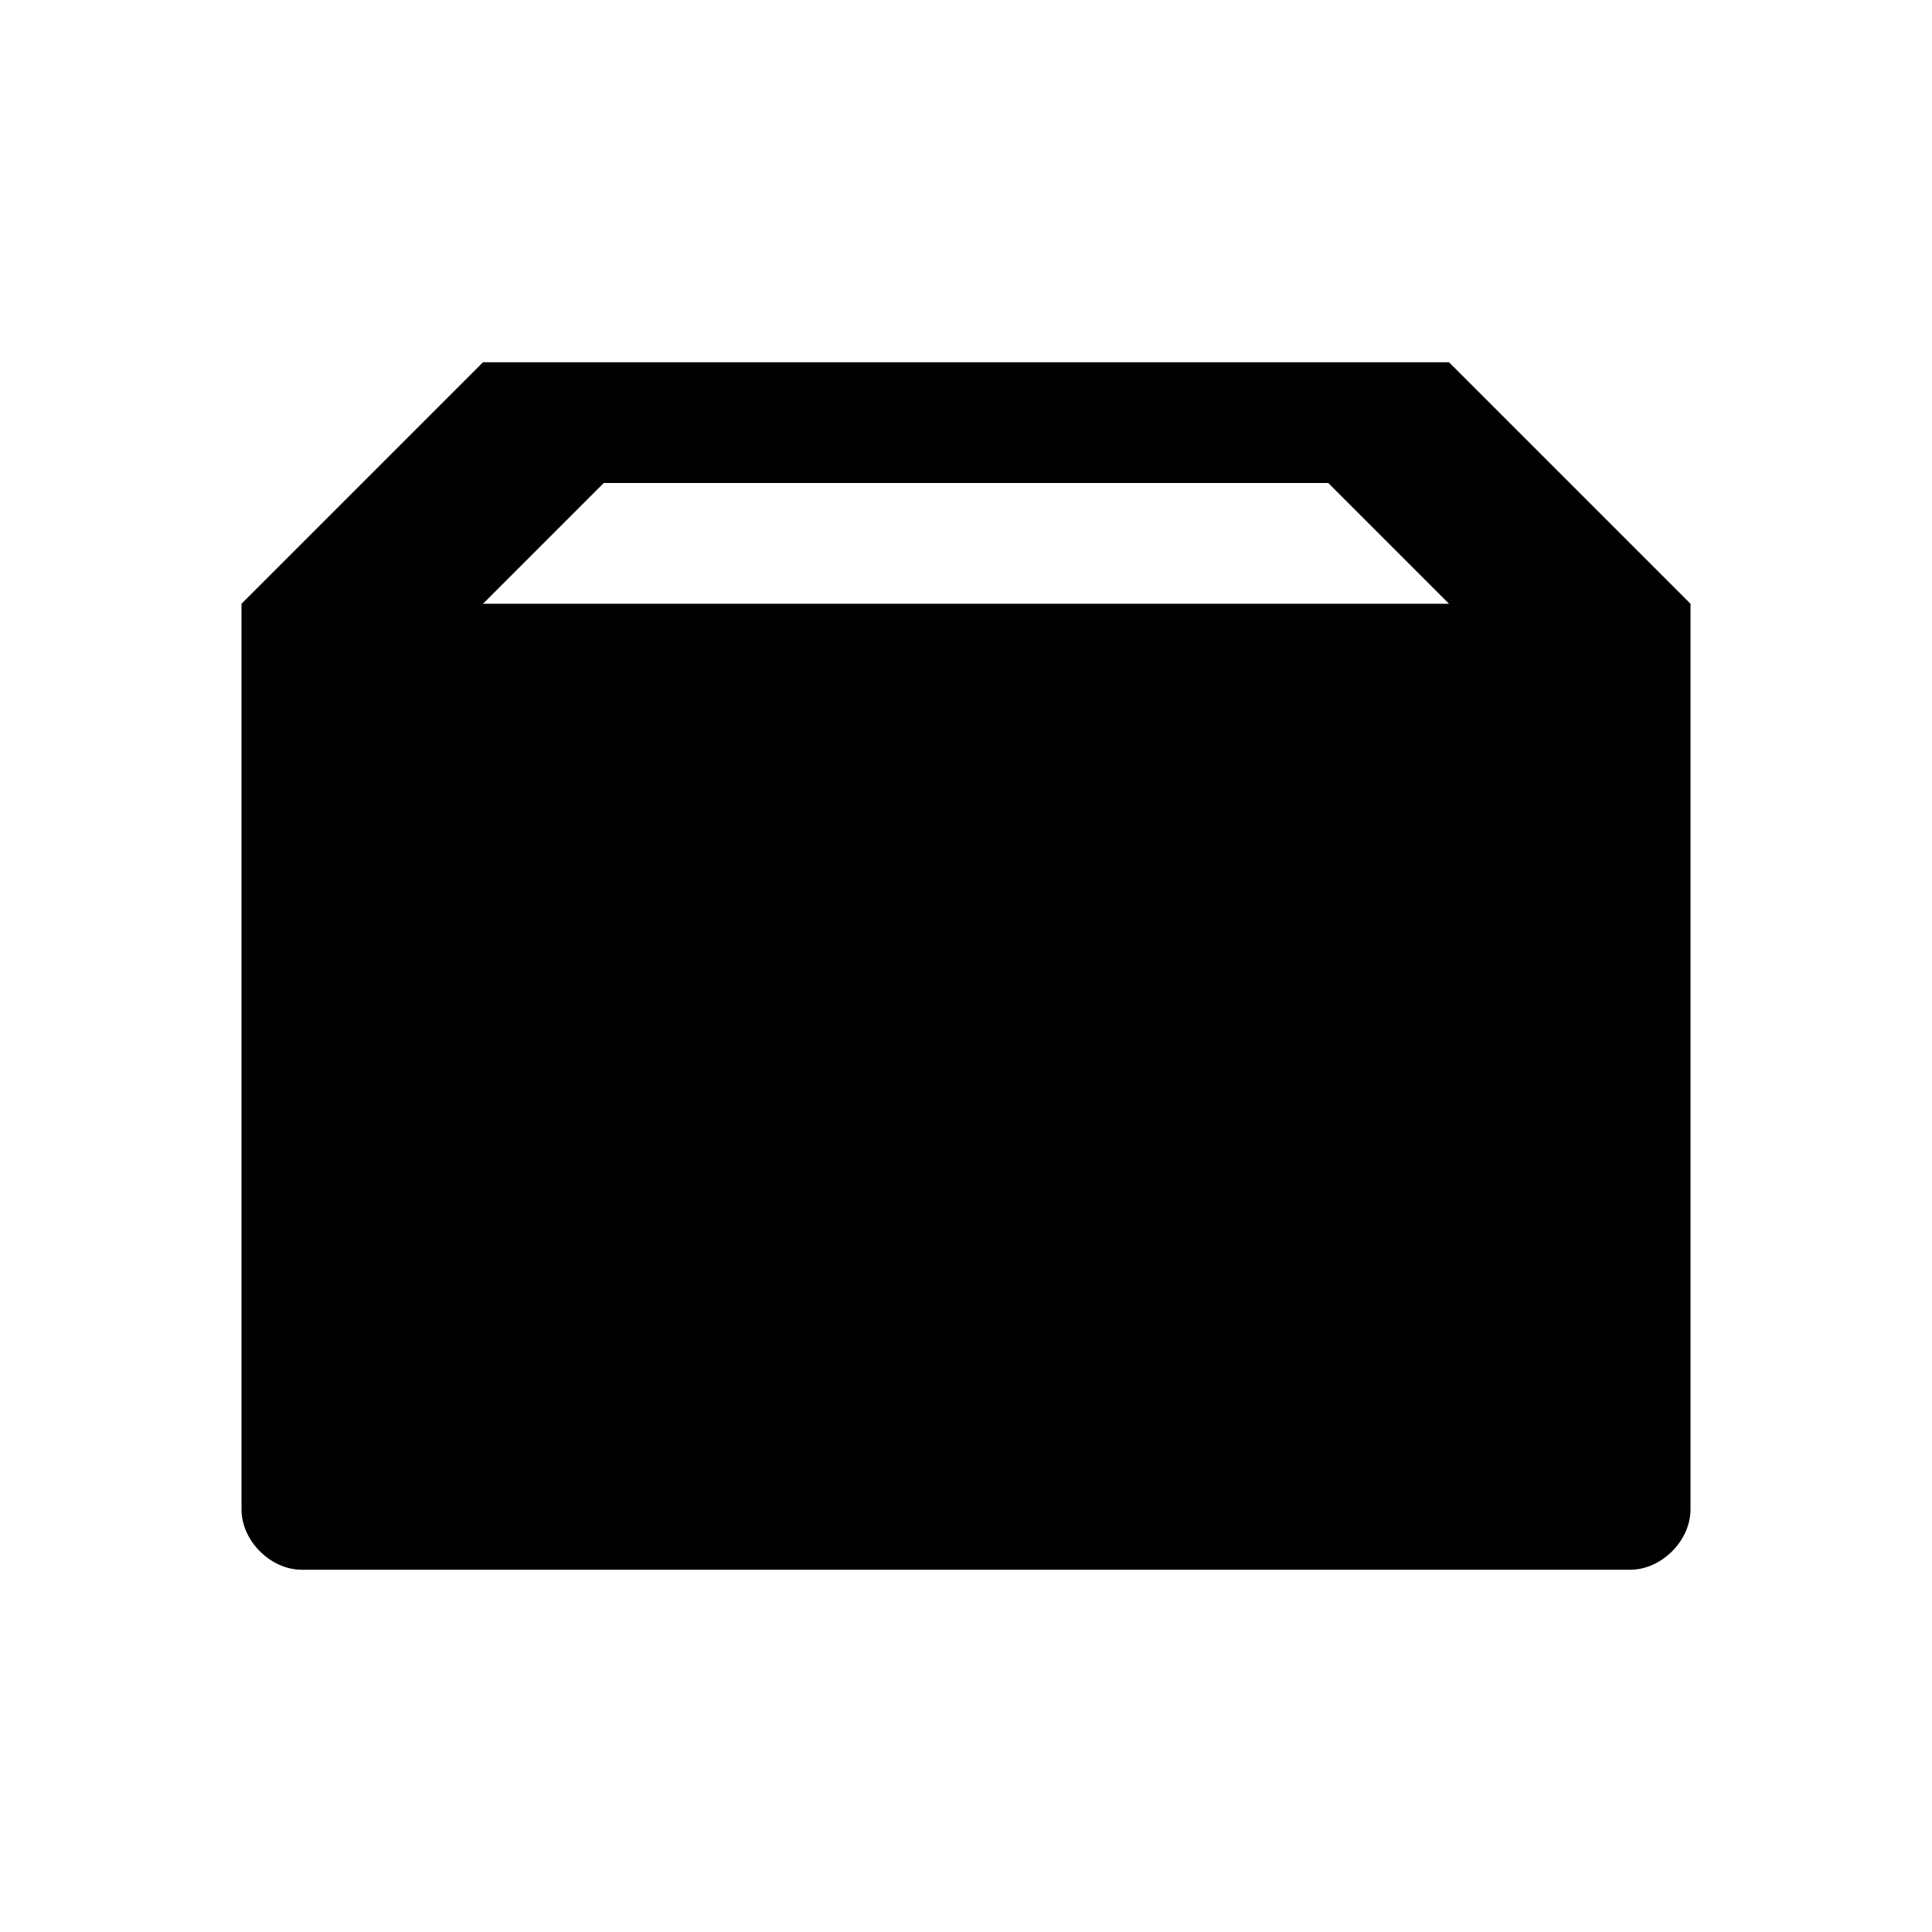
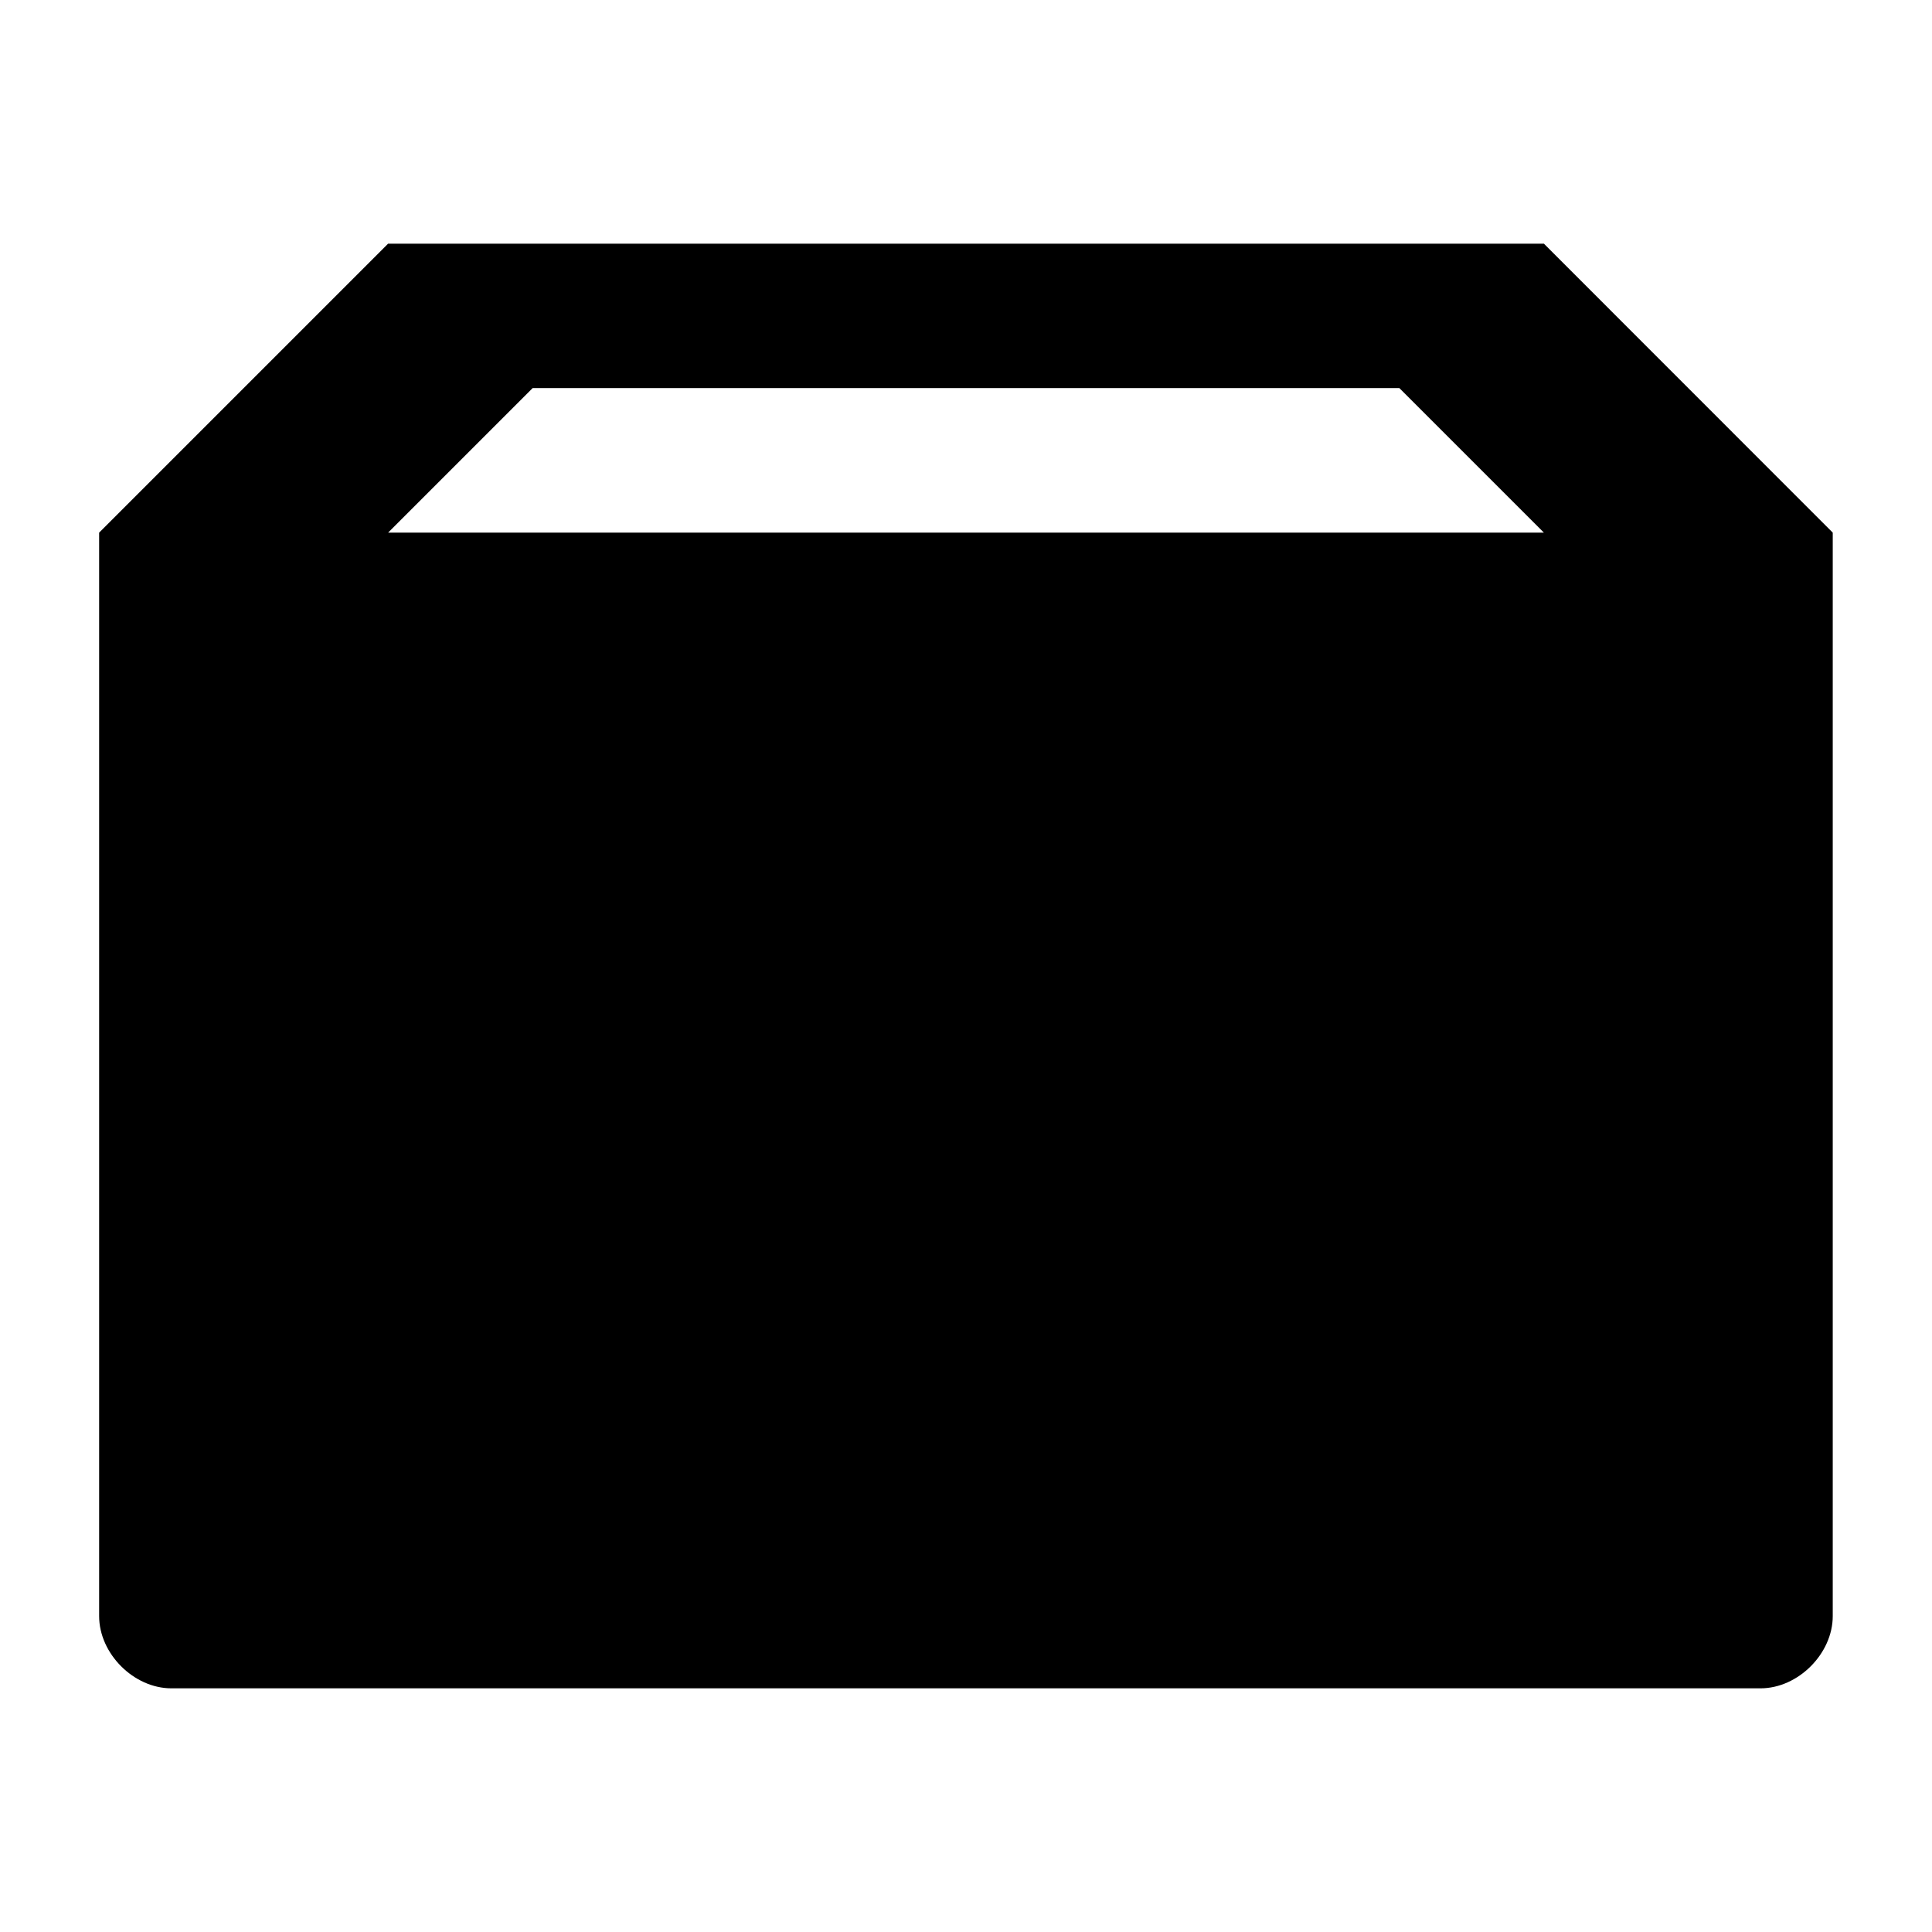
- <svg xmlns="http://www.w3.org/2000/svg" viewBox="0 0 16 16" height="16" width="16" version="1.1">
-   <path fill="#000" d="m4 3-2 2v7.5c0 0.26 0.24 0.5 0.5 0.5h11c0.26 0 0.5-0.24 0.5-0.5v-7.5l-2-2zm1 1h6l1 1h-8z" />
+ <svg xmlns="http://www.w3.org/2000/svg" viewBox="0 0 16 16" height="16" width="16" version="1.1" id="svg4">
+   <defs id="defs8" />
+   <path fill="#000000" d="M 3.214,2.018 0.821,4.411 v 8.973 c 0,0.311 0.287,0.598 0.598,0.598 H 14.58 c 0.311,0 0.598,-0.287 0.598,-0.598 V 4.411 L 12.786,2.018 Z M 4.411,3.214 H 11.589 L 12.786,4.411 H 3.214 Z" id="path2" style="stroke-width:1.196" />
</svg>
